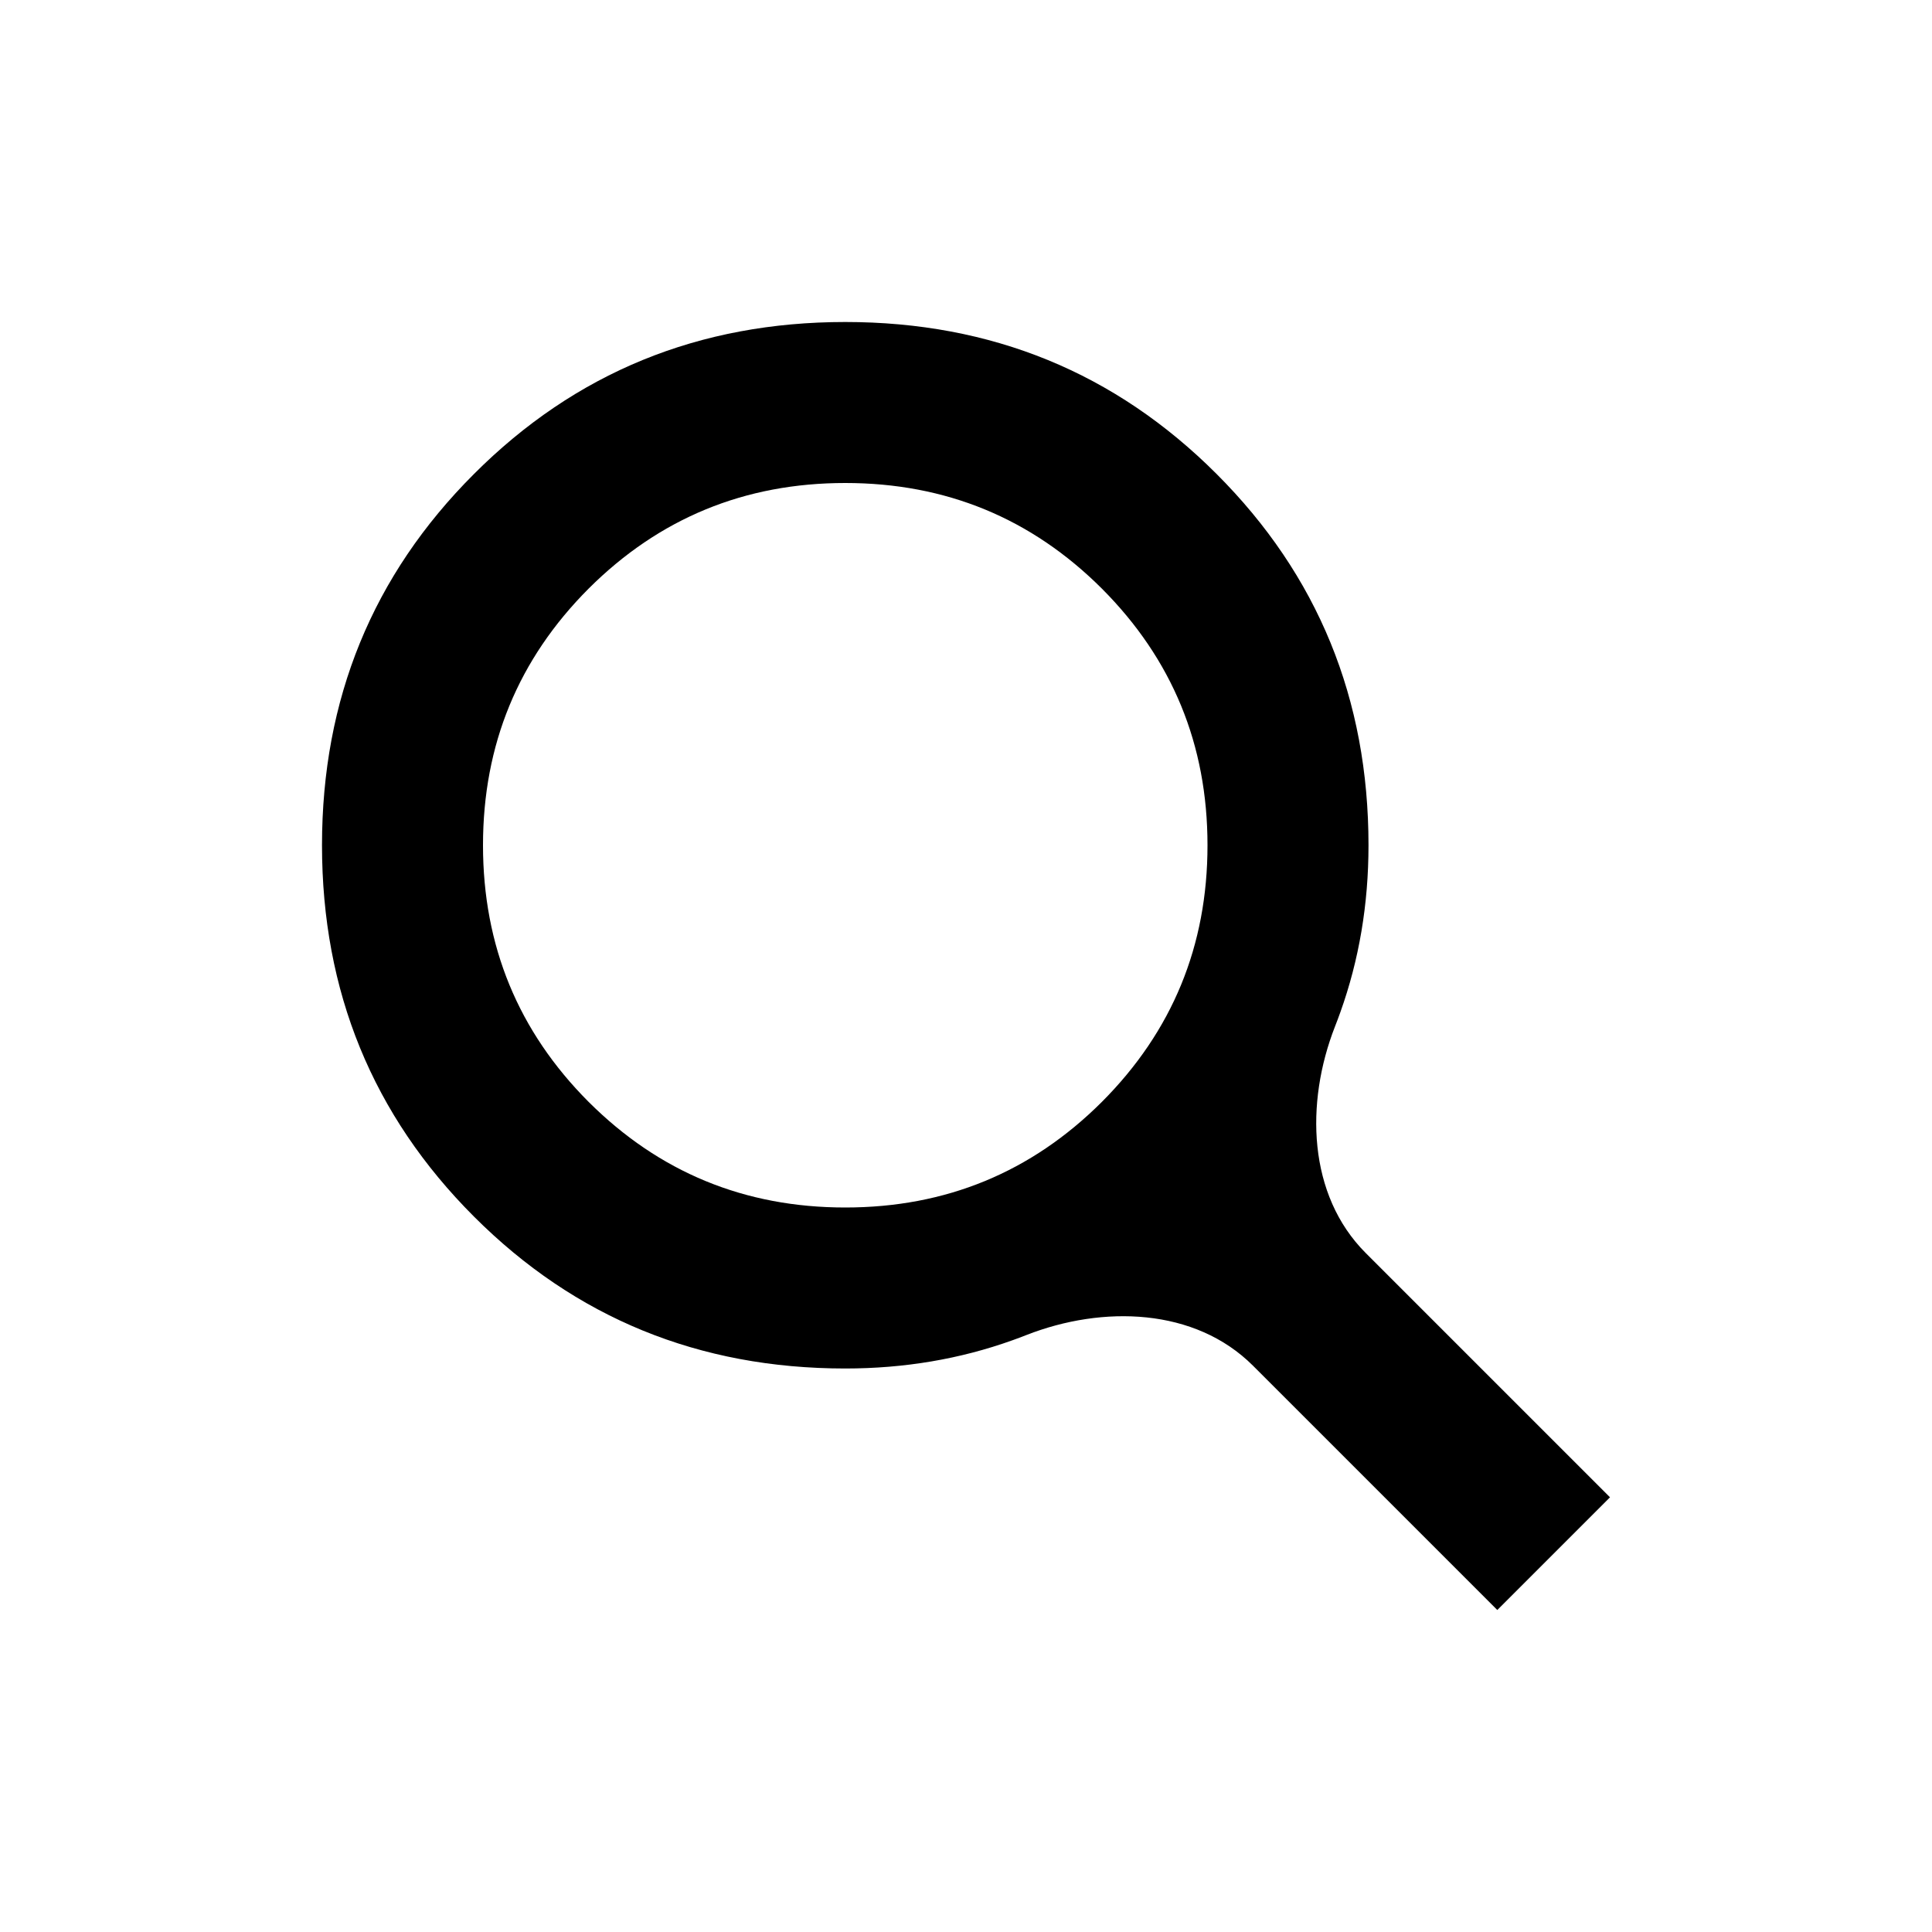
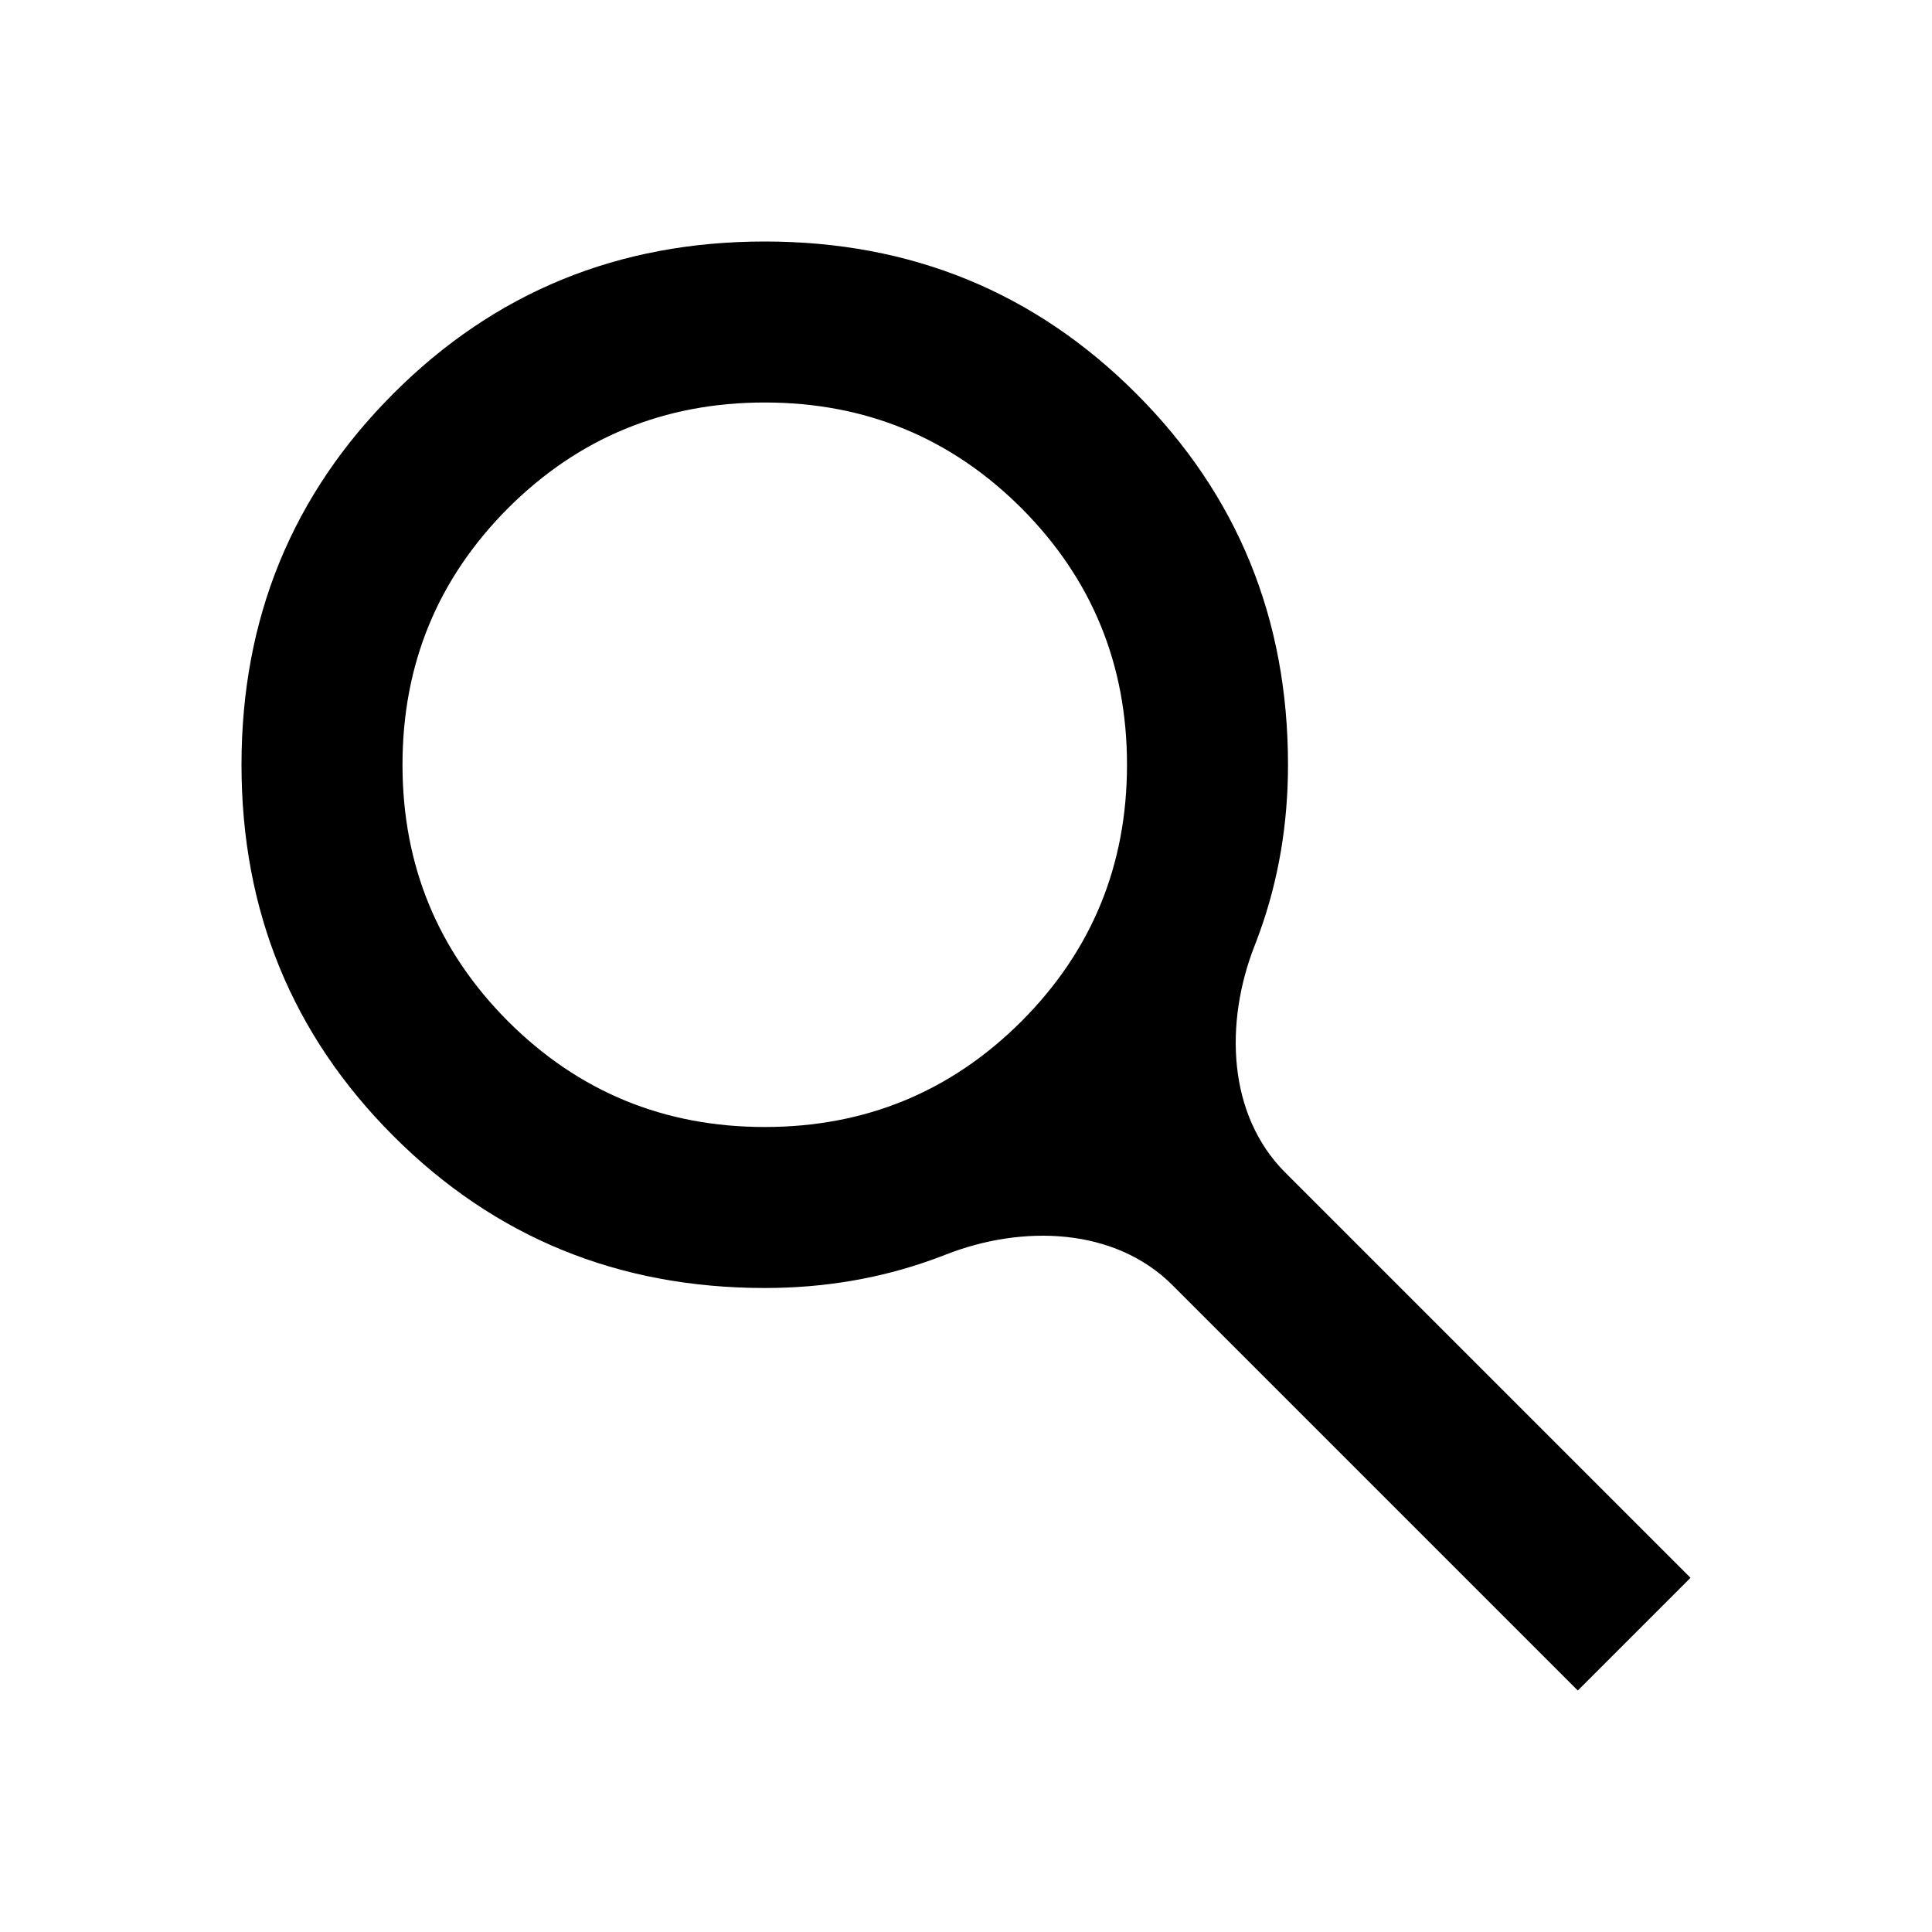
- <svg width="24" height="24" viewBox="0 0 24 24" fill="none">
-   <path d="M18.6 20L15.566 16.966C14.845 16.245 13.7 16.213 12.751 16.584C12.693 16.607 12.634 16.629 12.575 16.65C11.925 16.883 11.233 17 10.5 17C8.683 17 7.146 16.371 5.888 15.113C4.629 13.854 4 12.317 4 10.5C4 8.683 4.629 7.146 5.888 5.888C7.146 4.629 8.683 4 10.5 4C12.317 4 13.854 4.629 15.113 5.888C16.371 7.146 17 8.683 17 10.5C17 11.233 16.883 11.925 16.65 12.575C16.629 12.634 16.607 12.693 16.584 12.751C16.213 13.7 16.245 14.845 16.966 15.566L20 18.6L18.6 20ZM10.5 15C11.75 15 12.812 14.562 13.688 13.688C14.562 12.812 15 11.75 15 10.5C15 9.25 14.562 8.188 13.688 7.312C12.812 6.438 11.75 6 10.5 6C9.25 6 8.188 6.438 7.312 7.312C6.438 8.188 6 9.25 6 10.5C6 11.75 6.438 12.812 7.312 13.688C8.188 14.562 9.25 15 10.5 15Z" fill="currentColor" />
+ <svg viewBox="0 0 24 24" fill="none" width="100%" height="100%">
+   <path d="M19.6 21L14.566 15.966C13.845 15.245 12.7 15.213 11.751 15.584C11.693 15.607 11.634 15.629 11.575 15.65C10.925 15.883 10.233 16 9.5 16C7.683 16 6.146 15.371 4.888 14.113C3.629 12.854 3 11.317 3 9.5C3 7.683 3.629 6.146 4.888 4.888C6.146 3.629 7.683 3 9.5 3C11.317 3 12.854 3.629 14.113 4.888C15.371 6.146 16 7.683 16 9.5C16 10.233 15.883 10.925 15.65 11.575C15.629 11.634 15.607 11.693 15.584 11.751C15.213 12.7 15.245 13.845 15.966 14.566L21 19.6L19.6 21ZM9.5 14C10.75 14 11.812 13.562 12.688 12.688C13.562 11.812 14 10.75 14 9.5C14 8.25 13.562 7.188 12.688 6.312C11.812 5.438 10.75 5 9.5 5C8.25 5 7.188 5.438 6.312 6.312C5.438 7.188 5 8.25 5 9.5C5 10.75 5.438 11.812 6.312 12.688C7.188 13.562 8.25 14 9.5 14Z" fill="currentColor" />
</svg>
